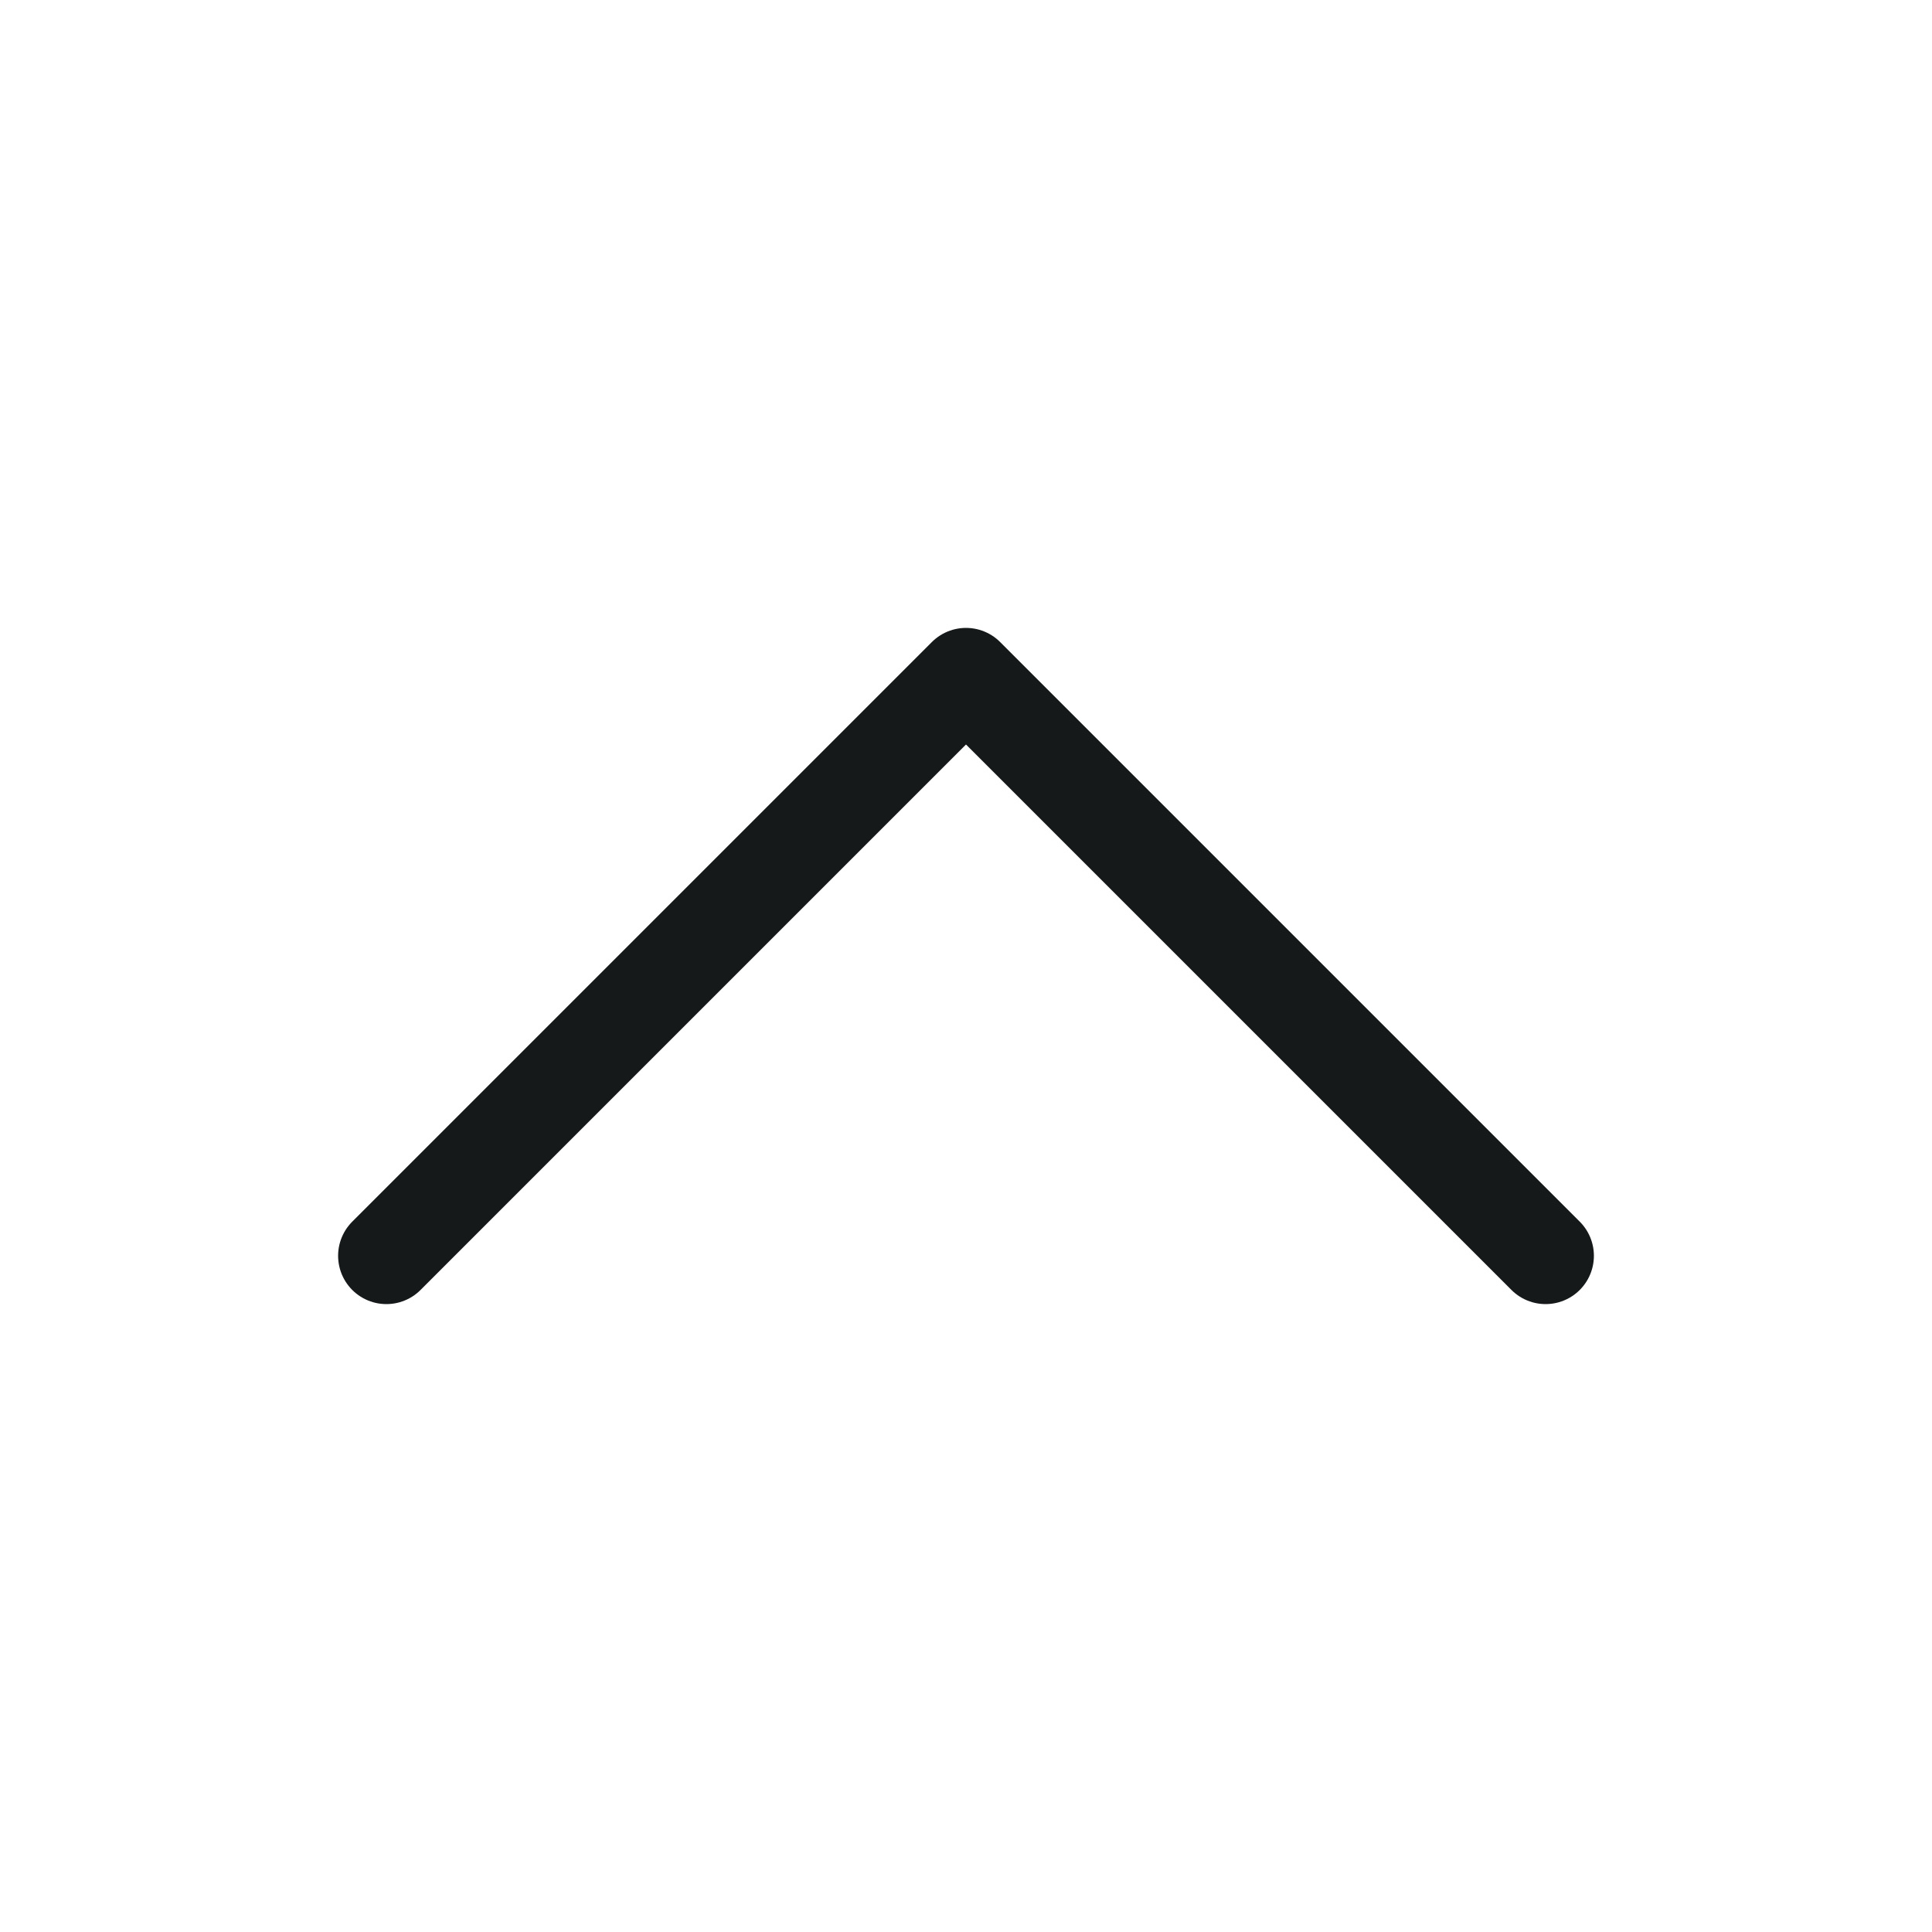
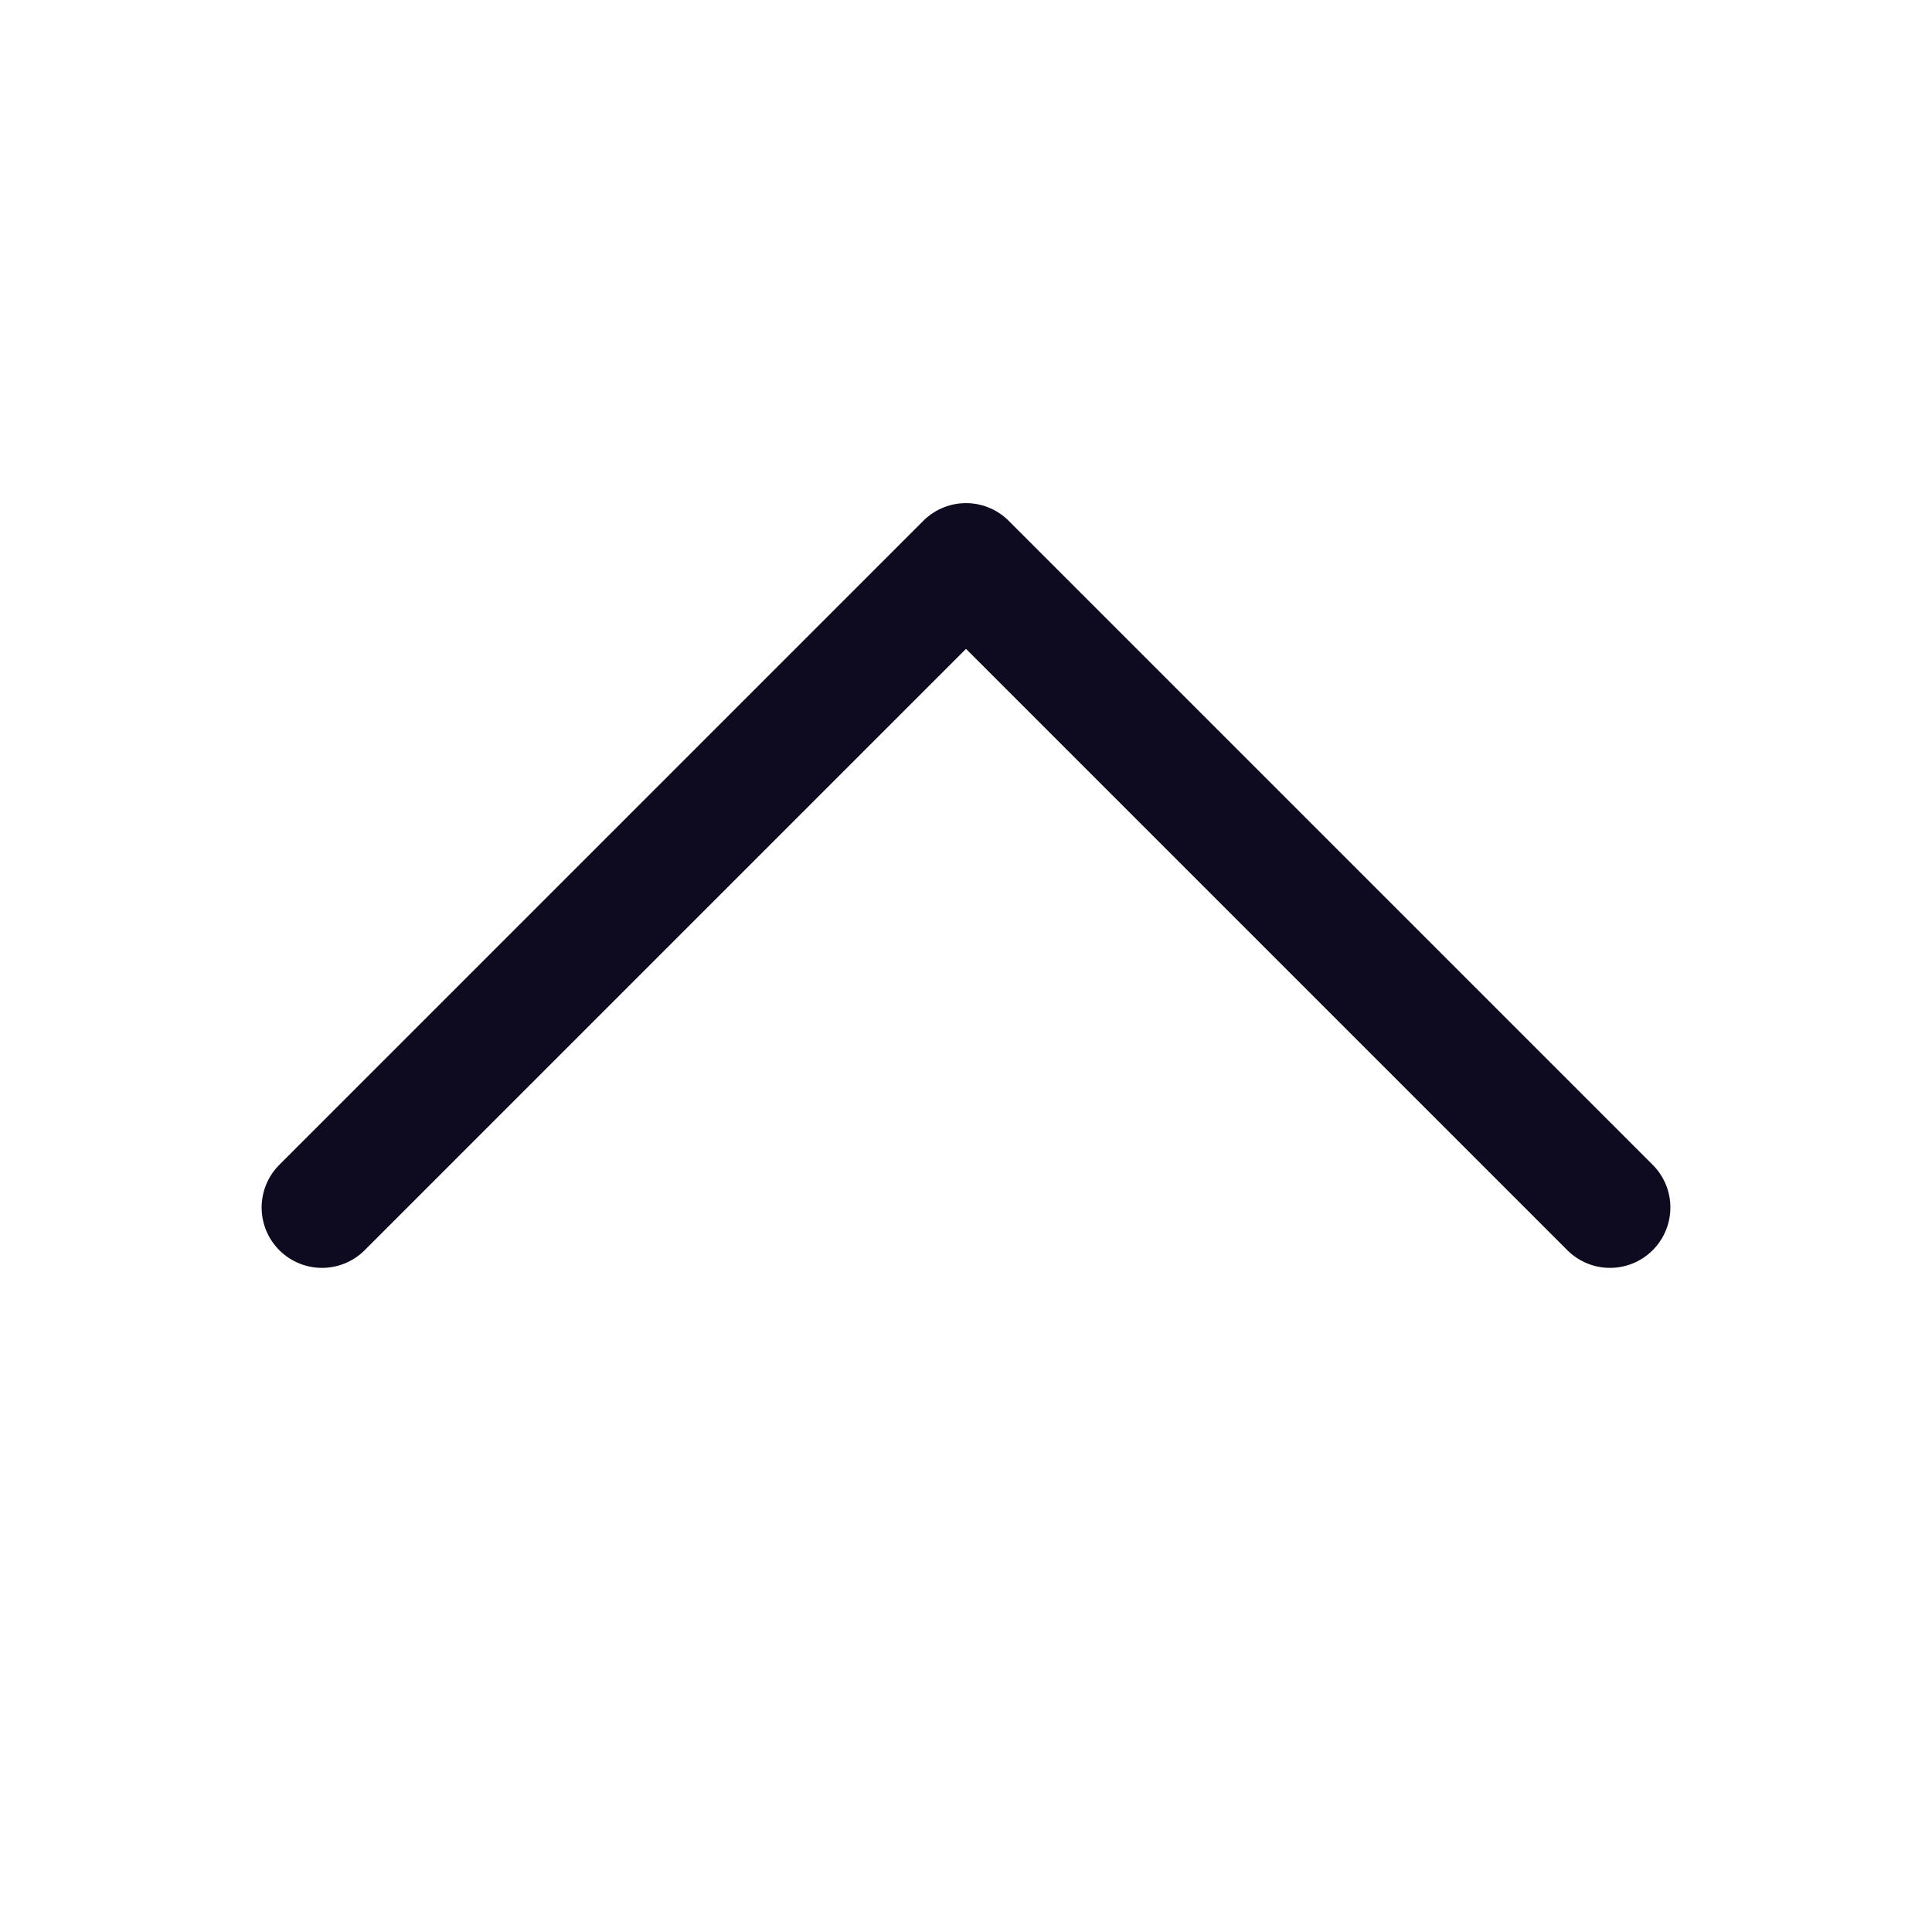
- <svg xmlns="http://www.w3.org/2000/svg" id="chevron-up" width="20" height="20" viewBox="0 0 20 20" fill="none">
-   <path d="M4 13L10 7L16 13" stroke="#161919" stroke-linecap="round" stroke-linejoin="round" />
+ <svg xmlns="http://www.w3.org/2000/svg" width="24" height="24" viewBox="0 0 24 24" fill="none">
+   <path d="M20 15L12 7L4 15" stroke="#0E0B20" stroke-width="1.5" stroke-linecap="round" stroke-linejoin="round" />
</svg>
